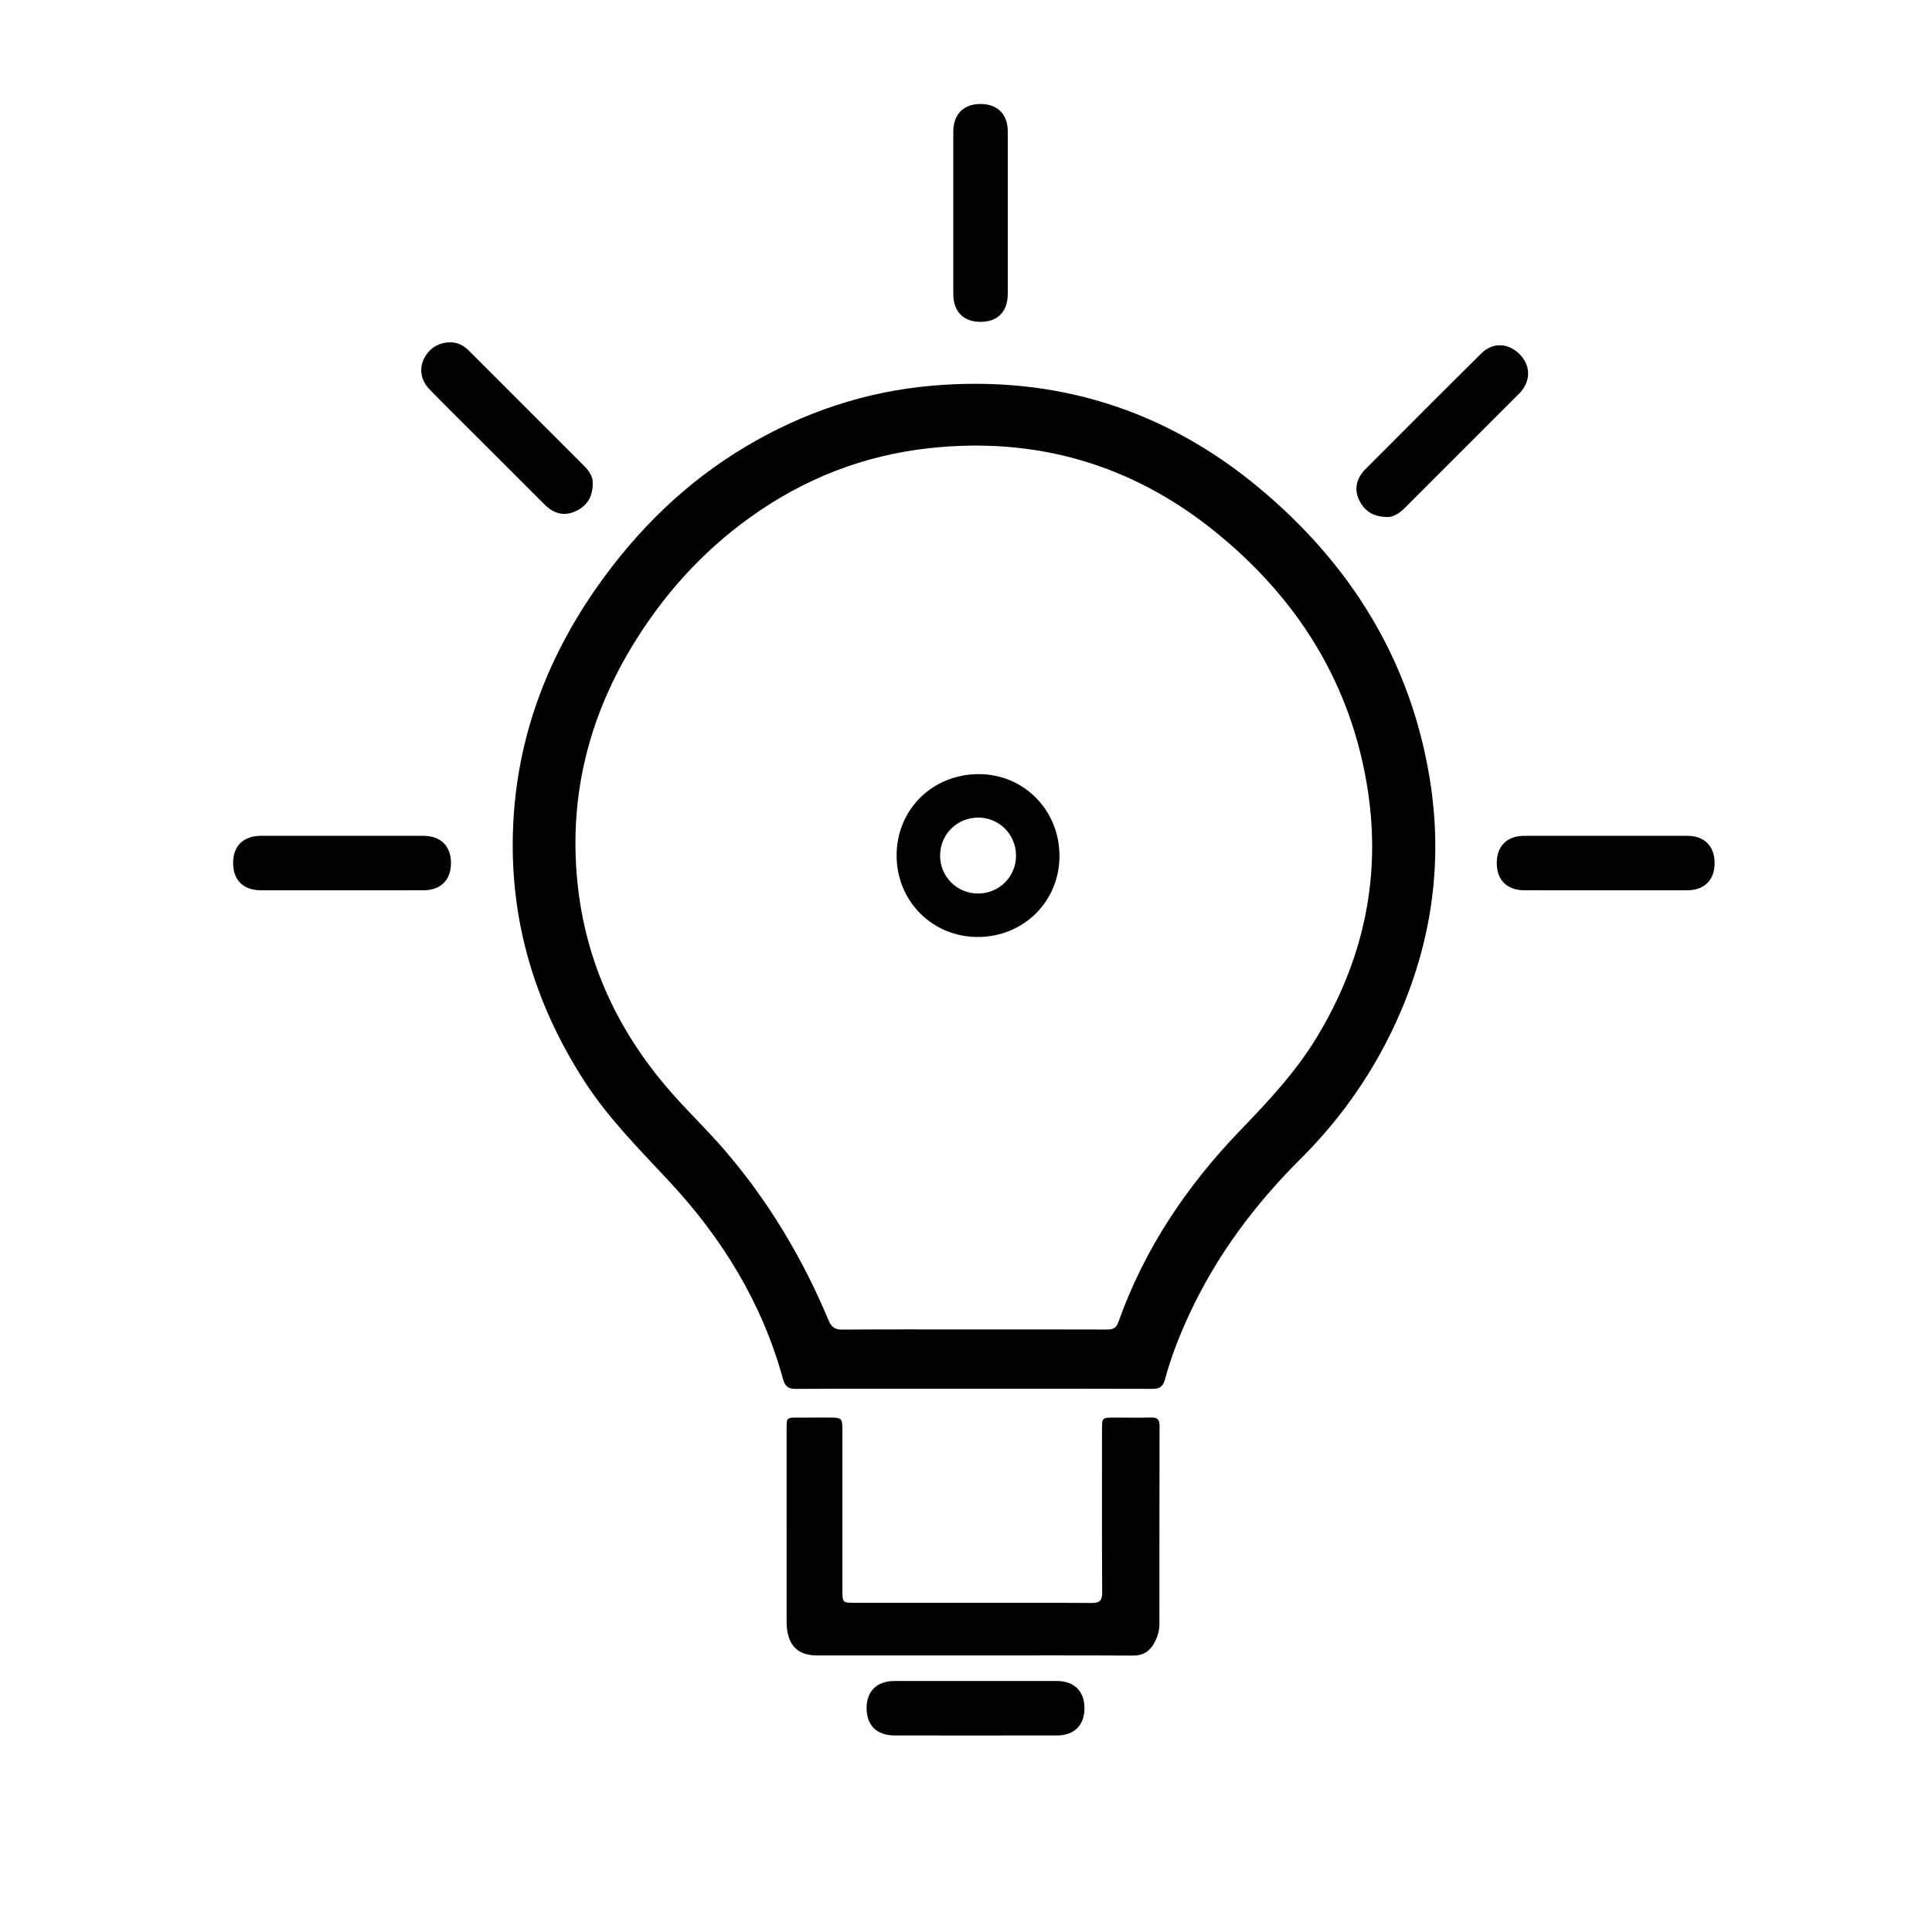
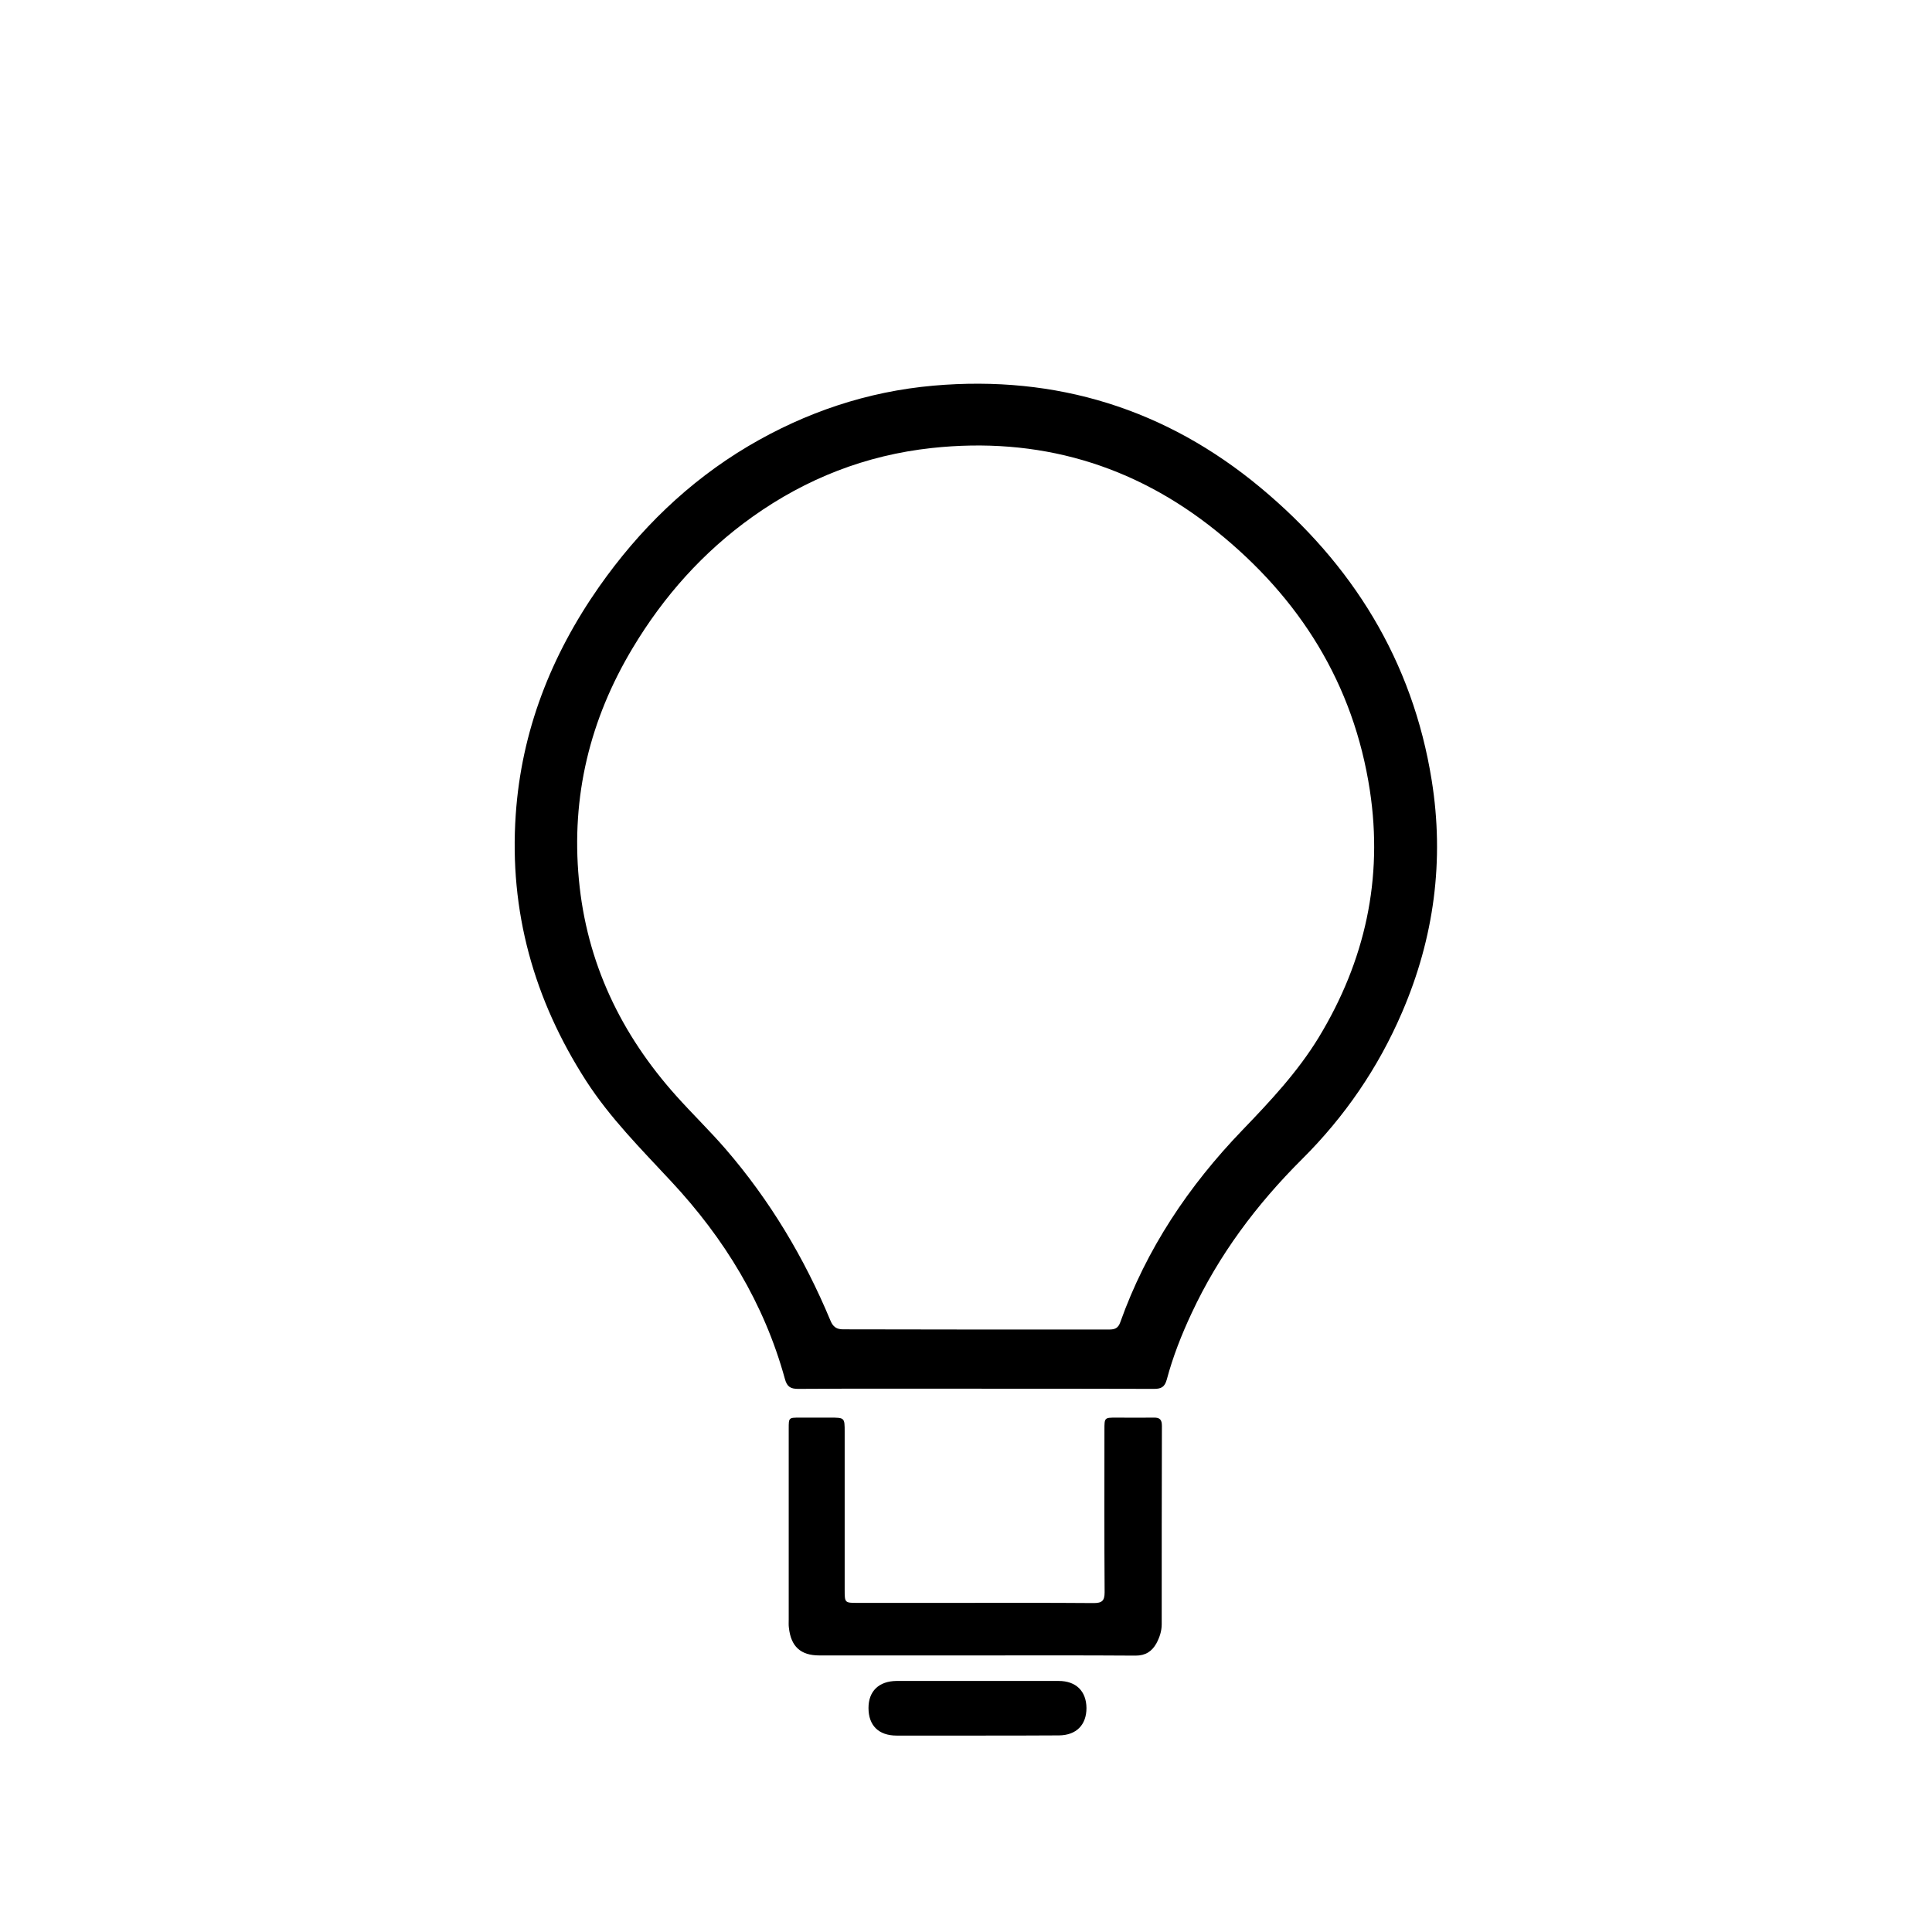
- <svg xmlns="http://www.w3.org/2000/svg" version="1.1" id="Layer_1" x="0px" y="0px" width="1020px" height="1022.012px" viewBox="0 0 1020 1022.012" enable-background="new 0 0 1020 1022.012" xml:space="preserve">
+ <svg xmlns="http://www.w3.org/2000/svg" version="1.1" id="Layer_1" x="0px" y="0px" viewBox="0 0 1020 1022" style="enable-background:new 0 0 1020 1022;" xml:space="preserve">
  <g>
    <g>
-       <path fill="none" d="M513.822,957.431c-149.324,0-298.648-0.013-447.972,0.083c-3.307,0.002-4.051-0.745-4.05-4.052    c0.088-298.354,0.088-596.708,0-895.062c-0.001-3.306,0.744-4.051,4.05-4.05c298.648,0.087,597.296,0.087,895.945,0    c3.306-0.001,4.052,0.744,4.051,4.05c-0.089,298.354-0.089,596.709-0.001,895.062c0.001,3.307-0.744,4.054-4.05,4.052    C812.471,957.418,663.146,957.431,513.822,957.431z M515.089,734.627c31.452,0,62.903-0.055,94.355,0.069    c3.826,0.015,5.705-1.009,6.774-4.967c3.263-12.073,7.847-23.703,13.145-35.037c14.414-30.844,34.438-57.604,58.521-81.578    c22.505-22.402,40.225-48.209,52.817-77.465c17.001-39.496,22.465-80.638,15.708-122.949    c-10.087-63.162-41.975-114.343-90.615-154.782c-49.939-41.52-107.945-59.539-172.921-53.878    c-35.137,3.062-67.782,14.038-98.048,31.984c-31.844,18.883-57.733,44.208-78.944,74.407    c-25.459,36.248-41.065,76.251-44.116,120.588c-3.506,50.968,9.572,97.763,37.186,140.656    c12.665,19.673,29.054,36.109,44.886,53.084c28.187,30.22,49.356,64.588,60.332,104.734c1.104,4.038,2.902,5.245,7.004,5.224    C452.479,734.552,483.784,734.627,515.089,734.627z M514.783,875.719c28.217,0,56.433-0.078,84.647,0.07    c5.24,0.028,8.637-2.187,11.048-6.513c1.745-3.133,2.812-6.465,2.814-10.079c0.015-34.976-0.005-69.951,0.076-104.927    c0.007-3.172-0.996-4.497-4.298-4.415c-6.608,0.167-13.225,0.031-19.838,0.043c-6.276,0.012-6.3,0.024-6.302,6.413    c-0.009,28.655-0.097,57.312,0.09,85.968c0.029,4.524-1.395,5.72-5.794,5.687c-24.833-0.188-49.67-0.09-74.506-0.09    c-16.753,0-33.506,0.001-50.259-0.001c-6.857-0.001-6.857-0.007-6.863-7.075c-0.001-1.764,0-3.527,0-5.291    c0-26.011,0.001-52.021-0.001-78.033c0-7.586-0.007-7.587-7.786-7.585c-5.29,0.003-10.581-0.006-15.871,0.012    c-5.83,0.018-5.856,0.028-5.857,5.849c-0.008,33.654-0.005,67.307,0.003,100.96c0,1.469-0.015,2.947,0.142,4.403    c1.069,9.927,6.247,14.605,16.113,14.606C459.822,875.723,487.303,875.721,514.783,875.719z M313.541,255.575    c0.168-3.053-1.742-6.293-4.526-9.082c-20.242-20.277-40.5-40.536-60.773-60.781c-2.435-2.431-5.213-4.267-8.804-4.559    c-6.468-0.527-12.214,2.682-15.146,8.532c-2.654,5.293-1.721,11.512,2.875,16.249c7.468,7.697,15.123,15.213,22.706,22.798    c12.778,12.779,25.55,25.563,38.35,38.323c4.614,4.599,10.153,6.16,16.124,3.442C310.06,267.896,313.562,263.334,313.541,255.575z     M733.638,273.484c3.26,0.235,6.639-1.968,9.644-4.972c20.051-20.048,40.096-40.102,60.142-60.156    c0.415-0.415,0.819-0.845,1.198-1.293c5.15-6.086,4.904-13.812-0.619-19.506c-5.99-6.179-14.246-6.714-20.406-0.629    c-20.797,20.547-41.387,41.303-62.054,61.981c-0.206,0.207-0.388,0.442-0.571,0.671c-3.634,4.54-4.562,9.652-2.077,14.851    C721.522,269.932,725.924,273.388,733.638,273.484z M533.09,113.112c0-14.526,0.032-29.052-0.013-43.579    c-0.028-9.153-5.453-14.538-14.476-14.523c-8.953,0.014-14.325,5.444-14.335,14.665c-0.03,28.613-0.029,57.226-0.001,85.838    c0.009,9.277,5.325,14.712,14.258,14.743c9.229,0.031,14.537-5.355,14.559-14.885C533.114,141.285,533.09,127.199,533.09,113.112z     M180.823,470.965c14.38,0,28.76,0.031,43.139-0.011c9.188-0.027,14.592-5.414,14.591-14.407c0-8.992-5.402-14.392-14.597-14.403    c-28.613-0.034-57.226-0.029-85.838-0.003c-9.318,0.009-14.767,5.285-14.812,14.19c-0.047,9.254,5.331,14.604,14.817,14.626    C152.356,470.991,166.59,470.966,180.823,470.965z M849.514,470.964c14.38,0,28.76,0.039,43.14-0.014    c8.871-0.032,14.296-5.483,14.331-14.224c0.037-9.061-5.325-14.568-14.417-14.58c-28.76-0.04-57.519-0.037-86.277-0.003    c-9.175,0.011-14.562,5.434-14.553,14.447c0.01,8.97,5.429,14.338,14.638,14.363C820.755,470.994,835.135,470.965,849.514,470.964    z M515.982,918.056c14.379,0,28.759,0.032,43.139-0.012c9.158-0.029,14.543-5.445,14.529-14.469    c-0.013-8.961-5.436-14.332-14.658-14.342c-28.613-0.031-57.226-0.029-85.838-0.002c-9.285,0.009-14.718,5.316-14.75,14.252    c-0.034,9.232,5.353,14.543,14.879,14.564C487.516,918.08,501.749,918.057,515.982,918.056z" />
-       <path fill-rule="evenodd" clip-rule="evenodd" d="M515.089,734.627c-31.305,0-62.61-0.075-93.914,0.091    c-4.103,0.021-5.9-1.186-7.004-5.224c-10.976-40.146-32.145-74.515-60.332-104.734c-15.833-16.975-32.222-33.411-44.886-53.084    c-27.614-42.894-40.692-89.688-37.186-140.656c3.05-44.337,18.656-84.341,44.116-120.588c21.21-30.199,47.1-55.524,78.944-74.407    c30.266-17.946,62.911-28.922,98.048-31.984c64.976-5.661,122.981,12.358,172.921,53.878    c48.641,40.439,80.528,91.621,90.615,154.782c6.757,42.311,1.293,83.453-15.708,122.949    c-12.593,29.256-30.312,55.063-52.817,77.465c-24.084,23.975-44.107,50.734-58.521,81.578    c-5.298,11.334-9.882,22.964-13.145,35.037c-1.069,3.958-2.948,4.981-6.774,4.967    C577.992,734.572,546.541,734.627,515.089,734.627z M515.158,703.259c23.513,0,47.025-0.035,70.537,0.044    c3.011,0.011,4.765-0.747,5.875-3.877c13.75-38.739,36.131-72.035,64.502-101.493c14.787-15.354,29.333-30.831,40.477-49.24    c24.451-40.39,34.117-83.915,26.987-130.572c-8.614-56.372-37.14-101.689-81.052-137.093    c-43.873-35.373-94.39-50.069-150.666-43.981c-34.806,3.766-66.349,16.102-94.762,36.435    c-26.058,18.65-46.953,42.062-63.378,69.524c-22.569,37.736-32.506,78.42-28.373,122.325    c4.143,44.001,22.173,81.832,51.489,114.513c8.531,9.51,17.733,18.427,26.081,28.088c23.439,27.128,41.639,57.541,55.441,90.588    c1.445,3.462,3.312,4.857,7.186,4.828C468.72,703.173,491.939,703.261,515.158,703.259z" />
-       <path fill-rule="evenodd" clip-rule="evenodd" d="M514.783,875.72c-27.48,0.001-54.961,0.003-82.441,0.001    c-9.866-0.001-15.044-4.68-16.113-14.606c-0.157-1.456-0.141-2.935-0.142-4.403c-0.008-33.653-0.012-67.306-0.003-100.96    c0.001-5.82,0.027-5.831,5.857-5.849c5.29-0.018,10.581-0.009,15.871-0.012c7.779-0.002,7.786-0.001,7.786,7.585    c0.002,26.012,0.001,52.022,0.001,78.033c0,1.764-0.001,3.527,0,5.291c0.006,7.068,0.006,7.074,6.863,7.075    c16.753,0.002,33.506,0.001,50.259,0.001c24.836,0,49.673-0.099,74.506,0.09c4.399,0.033,5.823-1.162,5.794-5.687    c-0.187-28.655-0.099-57.312-0.09-85.968c0.002-6.389,0.025-6.401,6.302-6.413c6.613-0.012,13.229,0.124,19.838-0.043    c3.302-0.082,4.305,1.243,4.298,4.415c-0.081,34.976-0.062,69.951-0.076,104.927c-0.002,3.614-1.069,6.946-2.814,10.079    c-2.411,4.326-5.808,6.541-11.048,6.513C571.216,875.641,543,875.719,514.783,875.72z" />
-       <path fill-rule="evenodd" clip-rule="evenodd" d="M313.541,255.575c0.021,7.759-3.481,12.322-9.195,14.921    c-5.971,2.718-11.51,1.157-16.124-3.442c-12.799-12.759-25.572-25.544-38.35-38.323c-7.583-7.585-15.238-15.101-22.706-22.798    c-4.596-4.737-5.529-10.956-2.875-16.249c2.933-5.85,8.678-9.059,15.146-8.532c3.591,0.292,6.369,2.128,8.804,4.559    c20.273,20.245,40.532,40.504,60.773,60.781C311.799,249.281,313.709,252.522,313.541,255.575z" />
-       <path fill-rule="evenodd" clip-rule="evenodd" d="M733.638,273.484c-7.714-0.096-12.115-3.553-14.744-9.053    c-2.485-5.199-1.557-10.311,2.077-14.851c0.184-0.229,0.365-0.464,0.571-0.671c20.667-20.678,41.257-41.435,62.054-61.981    c6.16-6.085,14.416-5.549,20.406,0.629c5.523,5.694,5.77,13.42,0.619,19.506c-0.379,0.448-0.783,0.878-1.198,1.293    c-20.046,20.054-40.091,40.108-60.142,60.156C740.276,271.517,736.897,273.72,733.638,273.484z" />
-       <path fill-rule="evenodd" clip-rule="evenodd" d="M533.09,113.112c0,14.087,0.024,28.173-0.008,42.259    c-0.021,9.53-5.33,14.917-14.559,14.885c-8.933-0.031-14.249-5.466-14.258-14.743c-0.028-28.613-0.029-57.225,0.001-85.838    c0.01-9.221,5.382-14.651,14.335-14.665c9.022-0.015,14.447,5.37,14.476,14.523C533.122,84.06,533.09,98.586,533.09,113.112z" />
-       <path fill-rule="evenodd" clip-rule="evenodd" d="M180.823,470.966c-14.233,0-28.466,0.025-42.699-0.009    c-9.487-0.022-14.864-5.372-14.817-14.626c0.045-8.905,5.494-14.182,14.812-14.19c28.612-0.026,57.225-0.031,85.838,0.003    c9.195,0.011,14.597,5.411,14.597,14.403c0.001,8.993-5.402,14.38-14.591,14.407C209.583,470.996,195.203,470.965,180.823,470.966    z" />
-       <path fill-rule="evenodd" clip-rule="evenodd" d="M849.514,470.965c-14.379,0-28.759,0.029-43.139-0.01    c-9.209-0.025-14.628-5.394-14.638-14.363c-0.009-9.013,5.378-14.436,14.553-14.447c28.759-0.034,57.518-0.037,86.277,0.003    c9.092,0.012,14.454,5.519,14.417,14.58c-0.035,8.741-5.46,14.192-14.331,14.224C878.273,471.003,863.894,470.964,849.514,470.965    z" />
-       <path fill-rule="evenodd" clip-rule="evenodd" d="M515.982,918.057c-14.233,0-28.467,0.023-42.699-0.009    c-9.526-0.021-14.913-5.332-14.879-14.564c0.032-8.936,5.465-14.243,14.75-14.252c28.612-0.027,57.225-0.029,85.838,0.002    c9.223,0.01,14.646,5.381,14.658,14.342c0.014,9.023-5.371,14.439-14.529,14.469C544.741,918.088,530.361,918.056,515.982,918.057    z" />
-       <path fill-rule="evenodd" clip-rule="evenodd" fill="none" d="M515.158,703.261c-23.219,0-46.438-0.088-69.656,0.087    c-3.874,0.029-5.74-1.366-7.186-4.828c-13.802-33.047-32.001-63.46-55.441-90.588c-8.348-9.661-17.55-18.579-26.081-28.088    c-29.316-32.681-47.346-70.512-51.489-114.513c-4.133-43.905,5.803-84.589,28.373-122.325    c16.425-27.462,37.32-50.874,63.378-69.524c28.413-20.333,59.956-32.669,94.762-36.435c56.276-6.088,106.793,8.608,150.666,43.981    c43.912,35.404,72.438,80.721,81.052,137.093c7.13,46.657-2.536,90.183-26.987,130.572c-11.144,18.409-25.689,33.887-40.477,49.24    c-28.371,29.458-50.752,62.754-64.502,101.493c-1.11,3.13-2.864,3.888-5.875,3.877    C562.184,703.224,538.671,703.259,515.158,703.261z M517.162,495.655c24.231,0.028,43.218-18.742,43.263-42.769    c0.045-24.256-18.74-43.354-42.663-43.378c-24.515-0.023-43.472,18.721-43.485,42.999    C474.263,476.674,493.1,495.625,517.162,495.655z" />
-       <path fill-rule="evenodd" clip-rule="evenodd" d="M517.162,495.655c-24.062-0.029-42.899-18.98-42.886-43.148    c0.014-24.278,18.971-43.022,43.485-42.999c23.923,0.023,42.708,19.122,42.663,43.378    C560.38,476.913,541.394,495.683,517.162,495.655z M517.351,472.67c11.222,0.001,20.177-8.995,20.095-20.187    c-0.083-11.253-9.109-20.143-20.29-19.981c-11.078,0.16-19.783,8.906-19.872,19.964    C497.193,463.648,506.153,472.669,517.351,472.67z" />
-       <path fill-rule="evenodd" clip-rule="evenodd" fill="none" d="M517.351,472.67c-11.197-0.001-20.157-9.021-20.067-20.204    c0.089-11.058,8.794-19.804,19.872-19.964c11.181-0.162,20.207,8.728,20.29,19.981    C537.527,463.675,528.572,472.671,517.351,472.67z" />
+       <path d="M516.1,734.6c-31.3,0-62.6-0.1-93.9,0.1c-4.1,0-5.9-1.2-7-5.2c-11-40.1-32.1-74.5-60.3-104.7    c-15.8-17-32.2-33.4-44.9-53.1c-27.6-42.9-40.7-89.7-37.2-140.7c3-44.3,18.7-84.3,44.1-120.6c21.2-30.2,47.1-55.5,78.9-74.4    c30.3-17.9,62.9-28.9,98-32c65-5.7,123,12.4,172.9,53.9c48.6,40.4,80.5,91.6,90.6,154.8c6.8,42.3,1.3,83.5-15.7,122.9    c-12.6,29.3-30.3,55.1-52.8,77.5c-24.1,24-44.1,50.7-58.5,81.6c-5.3,11.3-9.9,23-13.1,35c-1.1,4-2.9,5-6.8,5    C579,734.6,547.5,734.6,516.1,734.6z M516.2,703.3c23.5,0,47,0,70.5,0c3,0,4.8-0.7,5.9-3.9c13.8-38.7,36.1-72,64.5-101.5    c14.8-15.4,29.3-30.8,40.5-49.2c24.5-40.4,34.1-83.9,27-130.6c-8.6-56.4-37.1-101.7-81.1-137.1c-43.9-35.4-94.4-50.1-150.7-44    c-34.8,3.8-66.3,16.1-94.8,36.4c-26.1,18.6-47,42.1-63.4,69.5c-22.6,37.7-32.5,78.4-28.4,122.3c4.1,44,22.2,81.8,51.5,114.5    c8.5,9.5,17.7,18.4,26.1,28.1c23.4,27.1,41.6,57.5,55.4,90.6c1.4,3.5,3.3,4.9,7.2,4.8C469.7,703.2,492.9,703.3,516.2,703.3z" />
+       <path d="M515.8,875.7c-27.5,0-55,0-82.4,0c-9.9,0-15-4.7-16.1-14.6c-0.2-1.5-0.1-2.9-0.1-4.4c0-33.7,0-67.3,0-101    c0-5.8,0-5.8,5.9-5.8c5.3,0,10.6,0,15.9,0c7.8,0,7.8,0,7.8,7.6c0,26,0,52,0,78c0,1.8,0,3.5,0,5.3c0,7.1,0,7.1,6.9,7.1    c16.8,0,33.5,0,50.3,0c24.8,0,49.7-0.1,74.5,0.1c4.4,0,5.8-1.2,5.8-5.7c-0.2-28.7-0.1-57.3-0.1-86c0-6.4,0-6.4,6.3-6.4    c6.6,0,13.2,0.1,19.8,0c3.3-0.1,4.3,1.2,4.3,4.4c-0.1,35-0.1,70-0.1,104.9c0,3.6-1.1,6.9-2.8,10.1c-2.4,4.3-5.8,6.5-11,6.5    C572.2,875.6,544,875.7,515.8,875.7z" />
+       <path d="M517,918.1c-14.2,0-28.5,0-42.7,0c-9.5,0-14.9-5.3-14.9-14.6c0-8.9,5.5-14.2,14.8-14.3c28.6,0,57.2,0,85.8,0    c9.2,0,14.6,5.4,14.7,14.3c0,9-5.4,14.4-14.5,14.5C545.7,918.1,531.4,918.1,517,918.1z" />
    </g>
  </g>
</svg>
